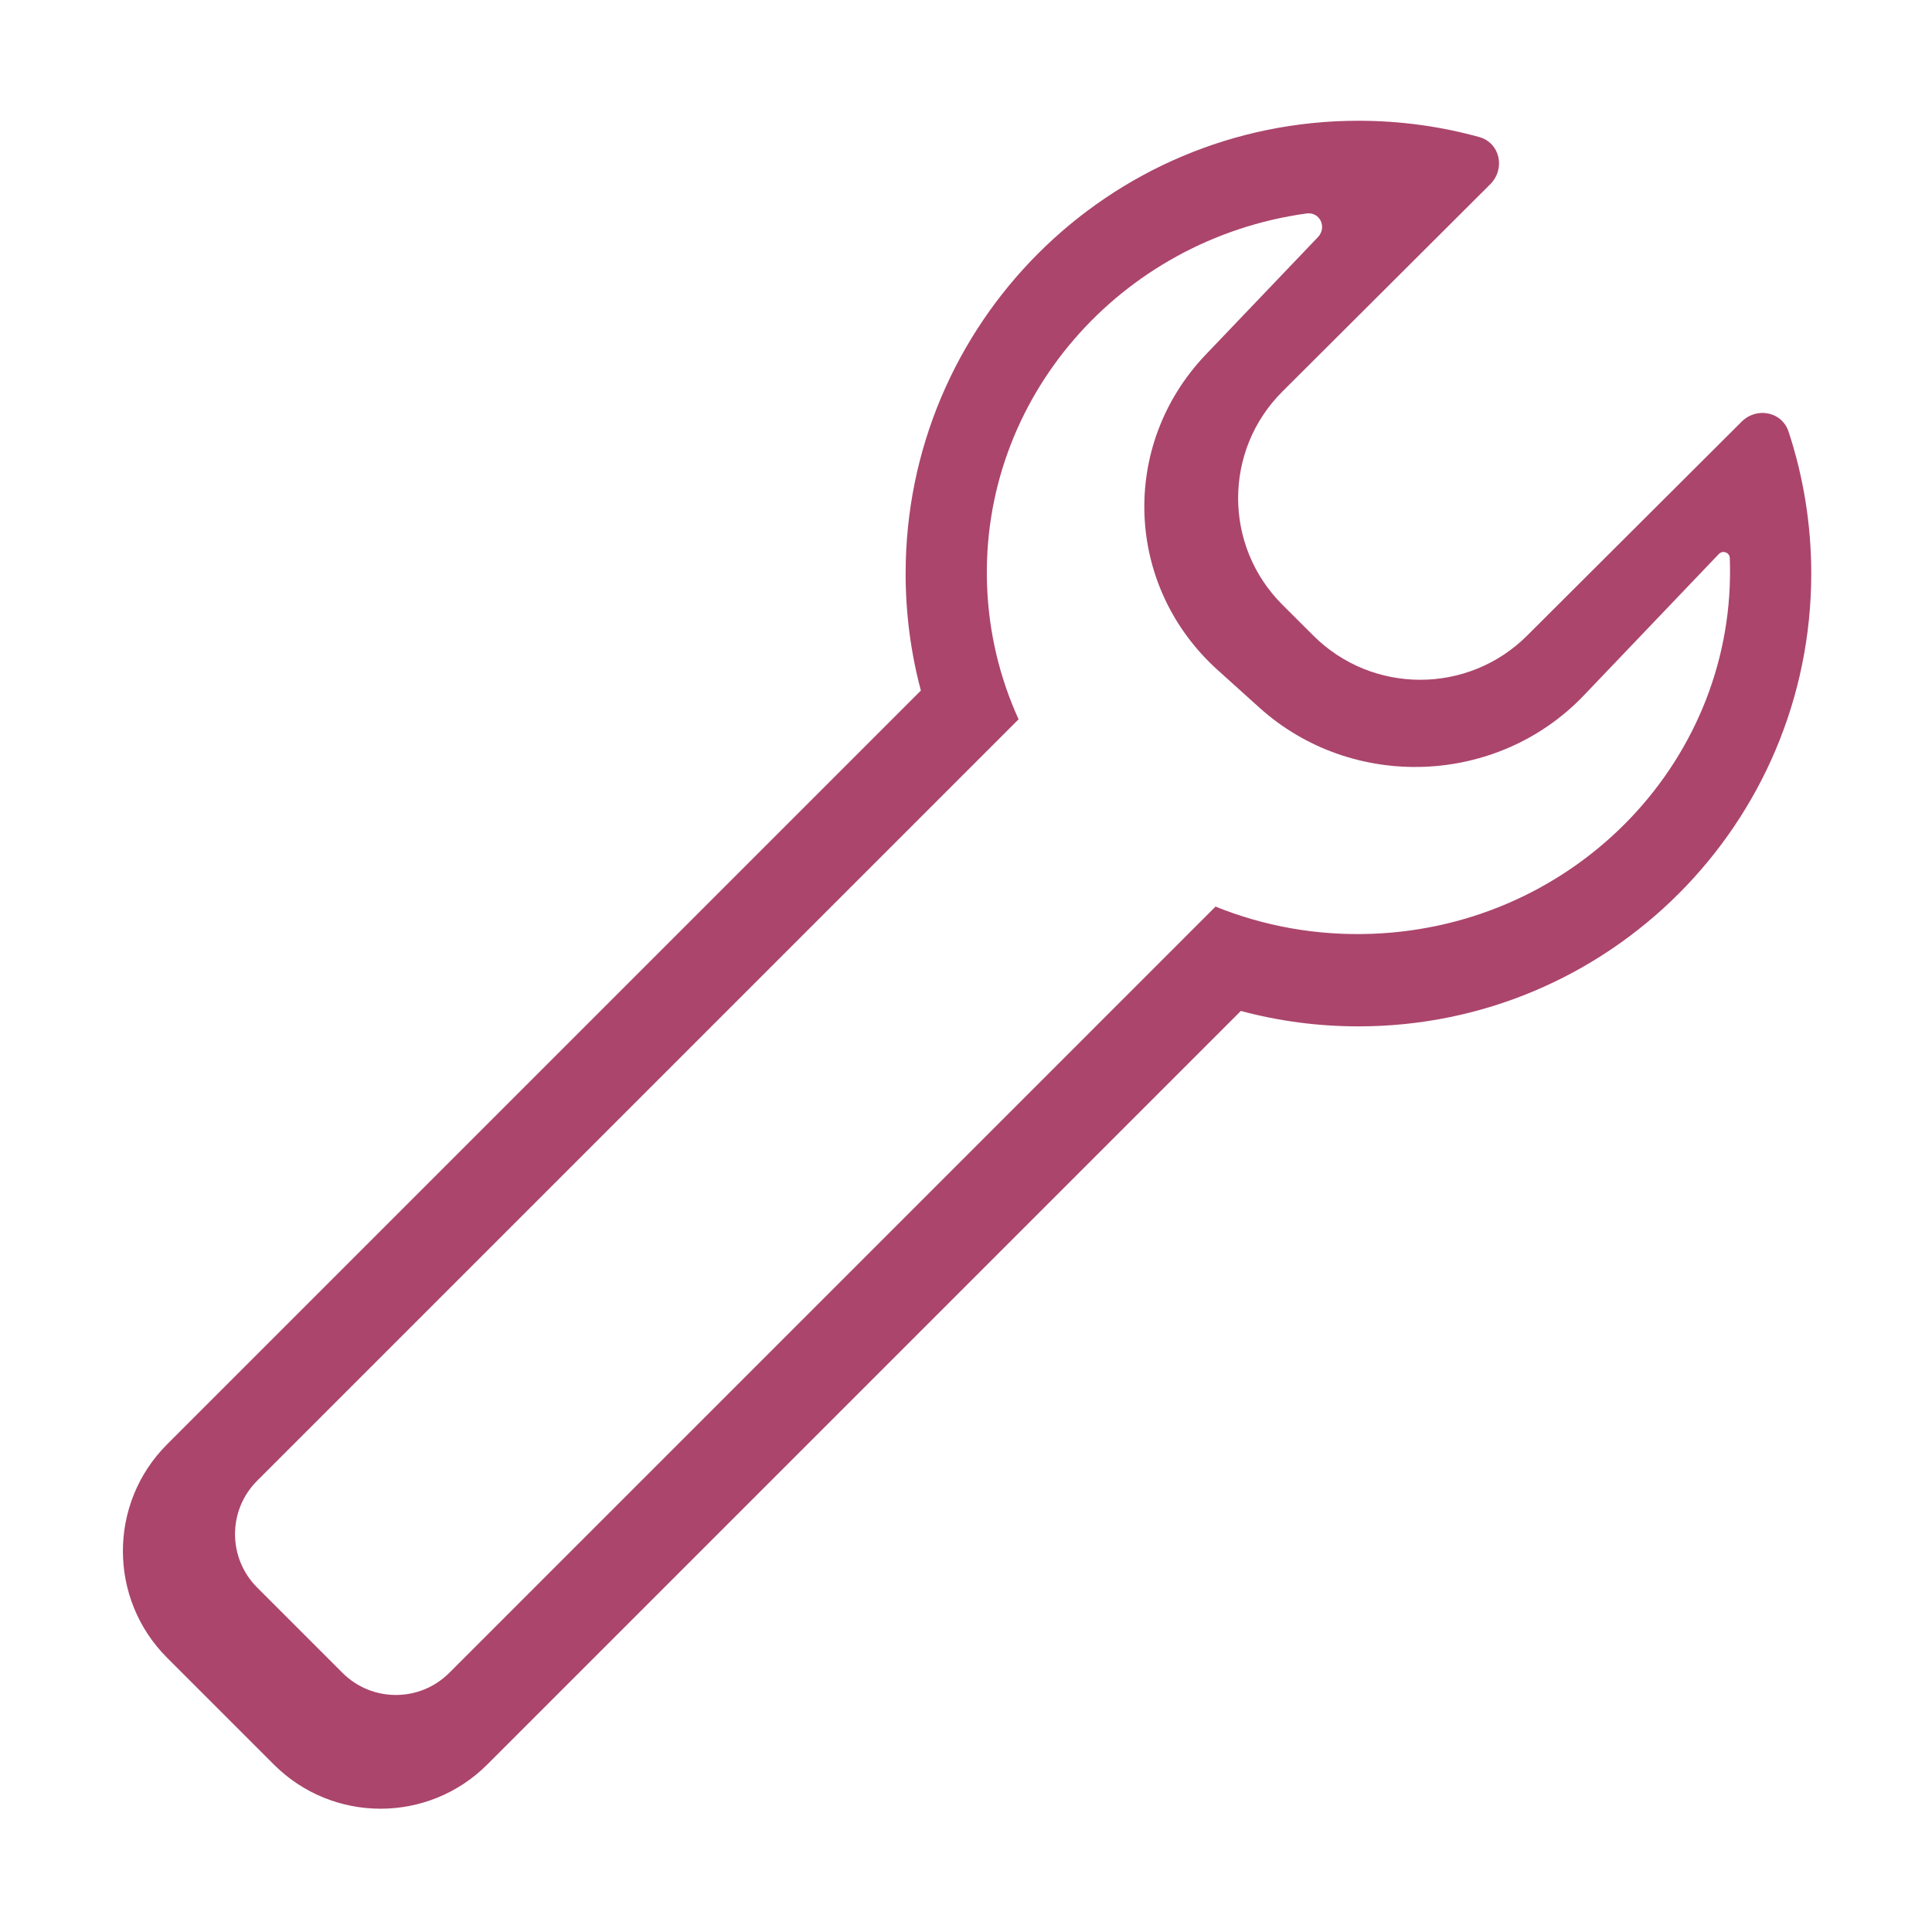
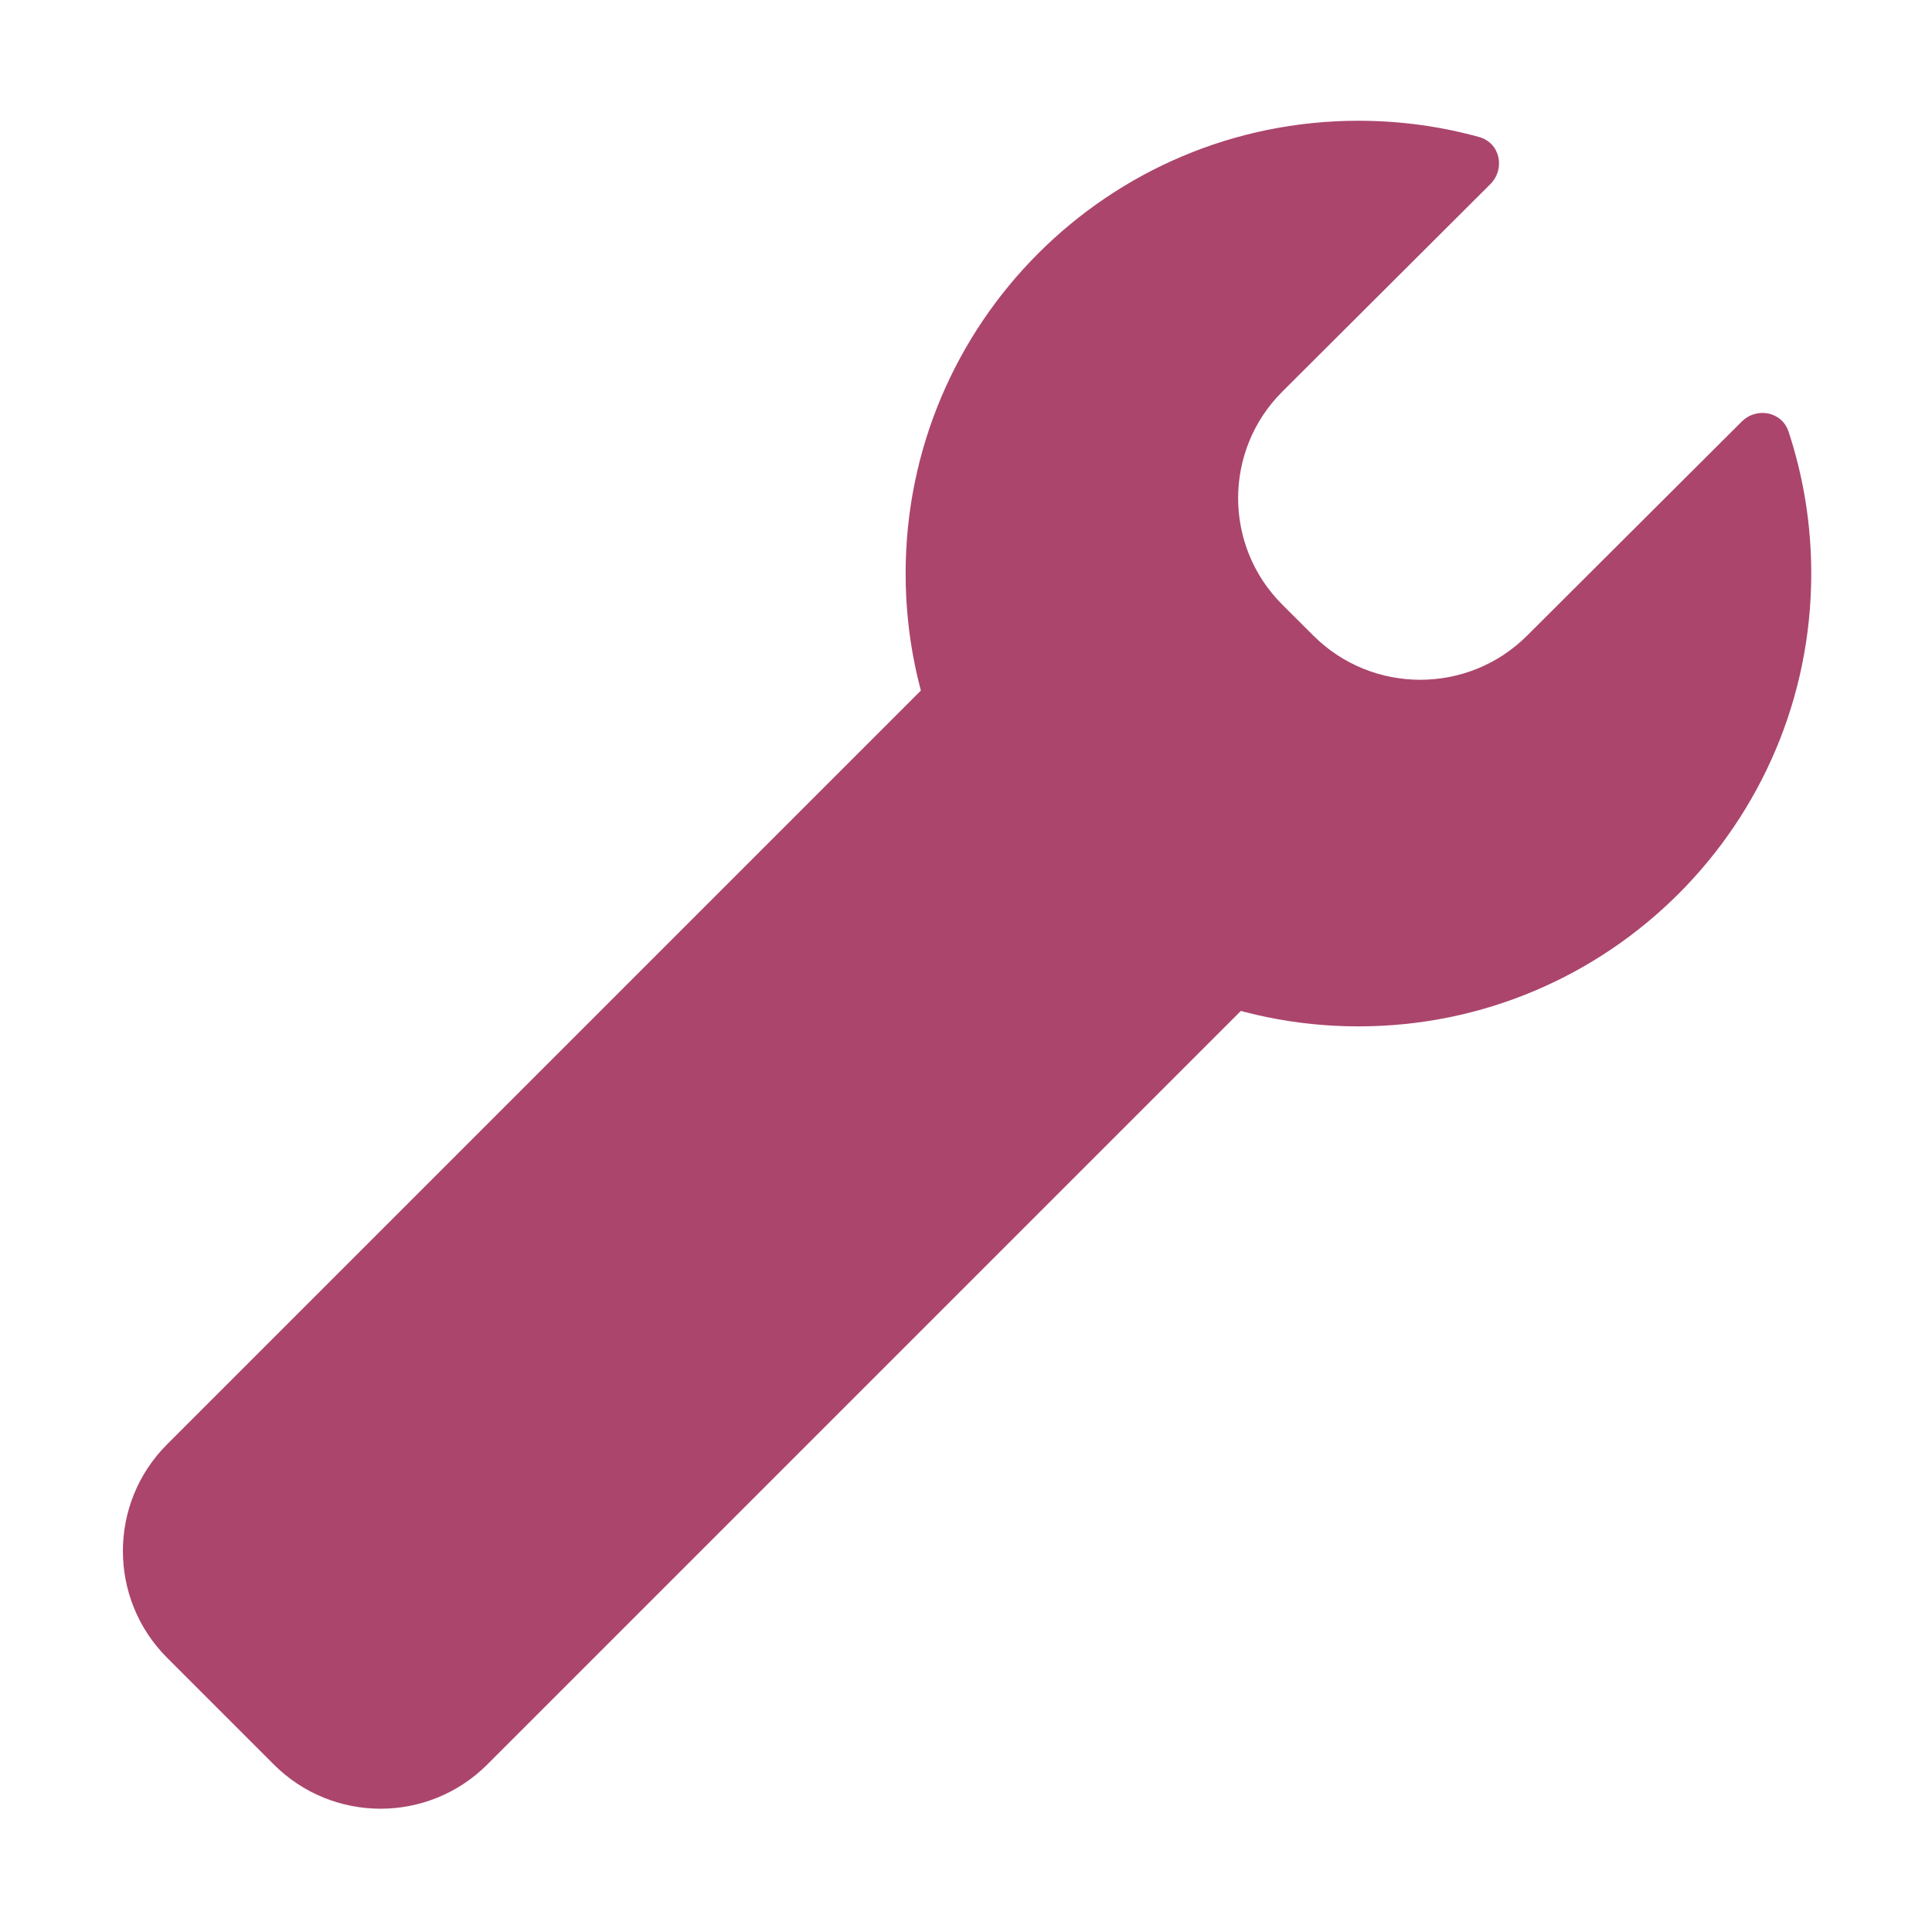
<svg xmlns="http://www.w3.org/2000/svg" width="256" height="256" viewBox="0 0 256 256" fill="none">
-   <path fill-rule="evenodd" clip-rule="evenodd" d="M240 76C240 109.137 213.137 136 180 136C174.611 136 169.387 135.289 164.418 133.957L64.569 233.806C56.758 241.617 44.095 241.617 36.284 233.806L22.142 219.664C14.332 211.854 14.332 199.19 22.142 191.38L122.021 91.501C120.703 86.556 120 81.36 120 76C120 42.863 146.863 16 180 16C185.537 16 190.898 16.75 195.988 18.154C198.773 18.922 199.509 22.375 197.463 24.415L169.923 51.882C162.102 59.682 162.102 72.329 169.923 80.129L174.029 84.224C181.85 92.024 194.53 92.024 202.35 84.224L230.775 55.874C232.763 53.891 236.115 54.528 236.994 57.195C238.945 63.11 240 69.432 240 76ZM173.116 28.286C174.898 28.039 175.869 30.126 174.627 31.427L159.773 46.984C148.331 58.967 149.03 77.675 161.335 88.77L166.864 93.755C179.17 104.851 198.421 104.13 209.863 92.147L227.752 73.412C228.27 72.869 229.179 73.196 229.207 73.947C230.197 100.427 208.97 122.718 181.793 123.734C174.451 124.009 167.426 122.703 161.063 120.128L59.527 221.664C55.622 225.569 49.29 225.569 45.385 221.664L34.071 210.35C30.166 206.445 30.166 200.113 34.071 196.208L134.968 95.311C132.499 89.888 131.029 83.923 130.793 77.628C129.866 52.826 148.429 31.699 173.116 28.286Z" fill="#AB456C" />
+   <path d="M125.38 88.142C133.19 80.332 145.854 80.332 153.664 88.142L167.806 102.284C175.617 110.095 175.617 122.758 167.806 130.569L64.569 233.806C56.758 241.617 44.095 241.617 36.284 233.806L22.142 219.664C14.332 211.854 14.332 199.19 22.142 191.38L125.38 88.142Z" fill="#AB456C" />
+   <path fill-rule="evenodd" clip-rule="evenodd" d="M180 136C213.137 136 240 109.137 240 76C240 69.432 238.945 63.11 236.994 57.195C236.115 54.528 232.763 53.891 230.775 55.874L202.35 84.224C194.53 92.024 181.85 92.024 174.029 84.224L169.923 80.129C162.102 72.329 162.102 59.682 169.923 51.882L197.463 24.415C199.509 22.375 198.773 18.922 195.988 18.154C190.898 16.75 185.537 16 180 16C146.863 16 120 42.863 120 76C120 109.137 146.863 136 180 136Z" fill="#AB456C" />
</svg>
